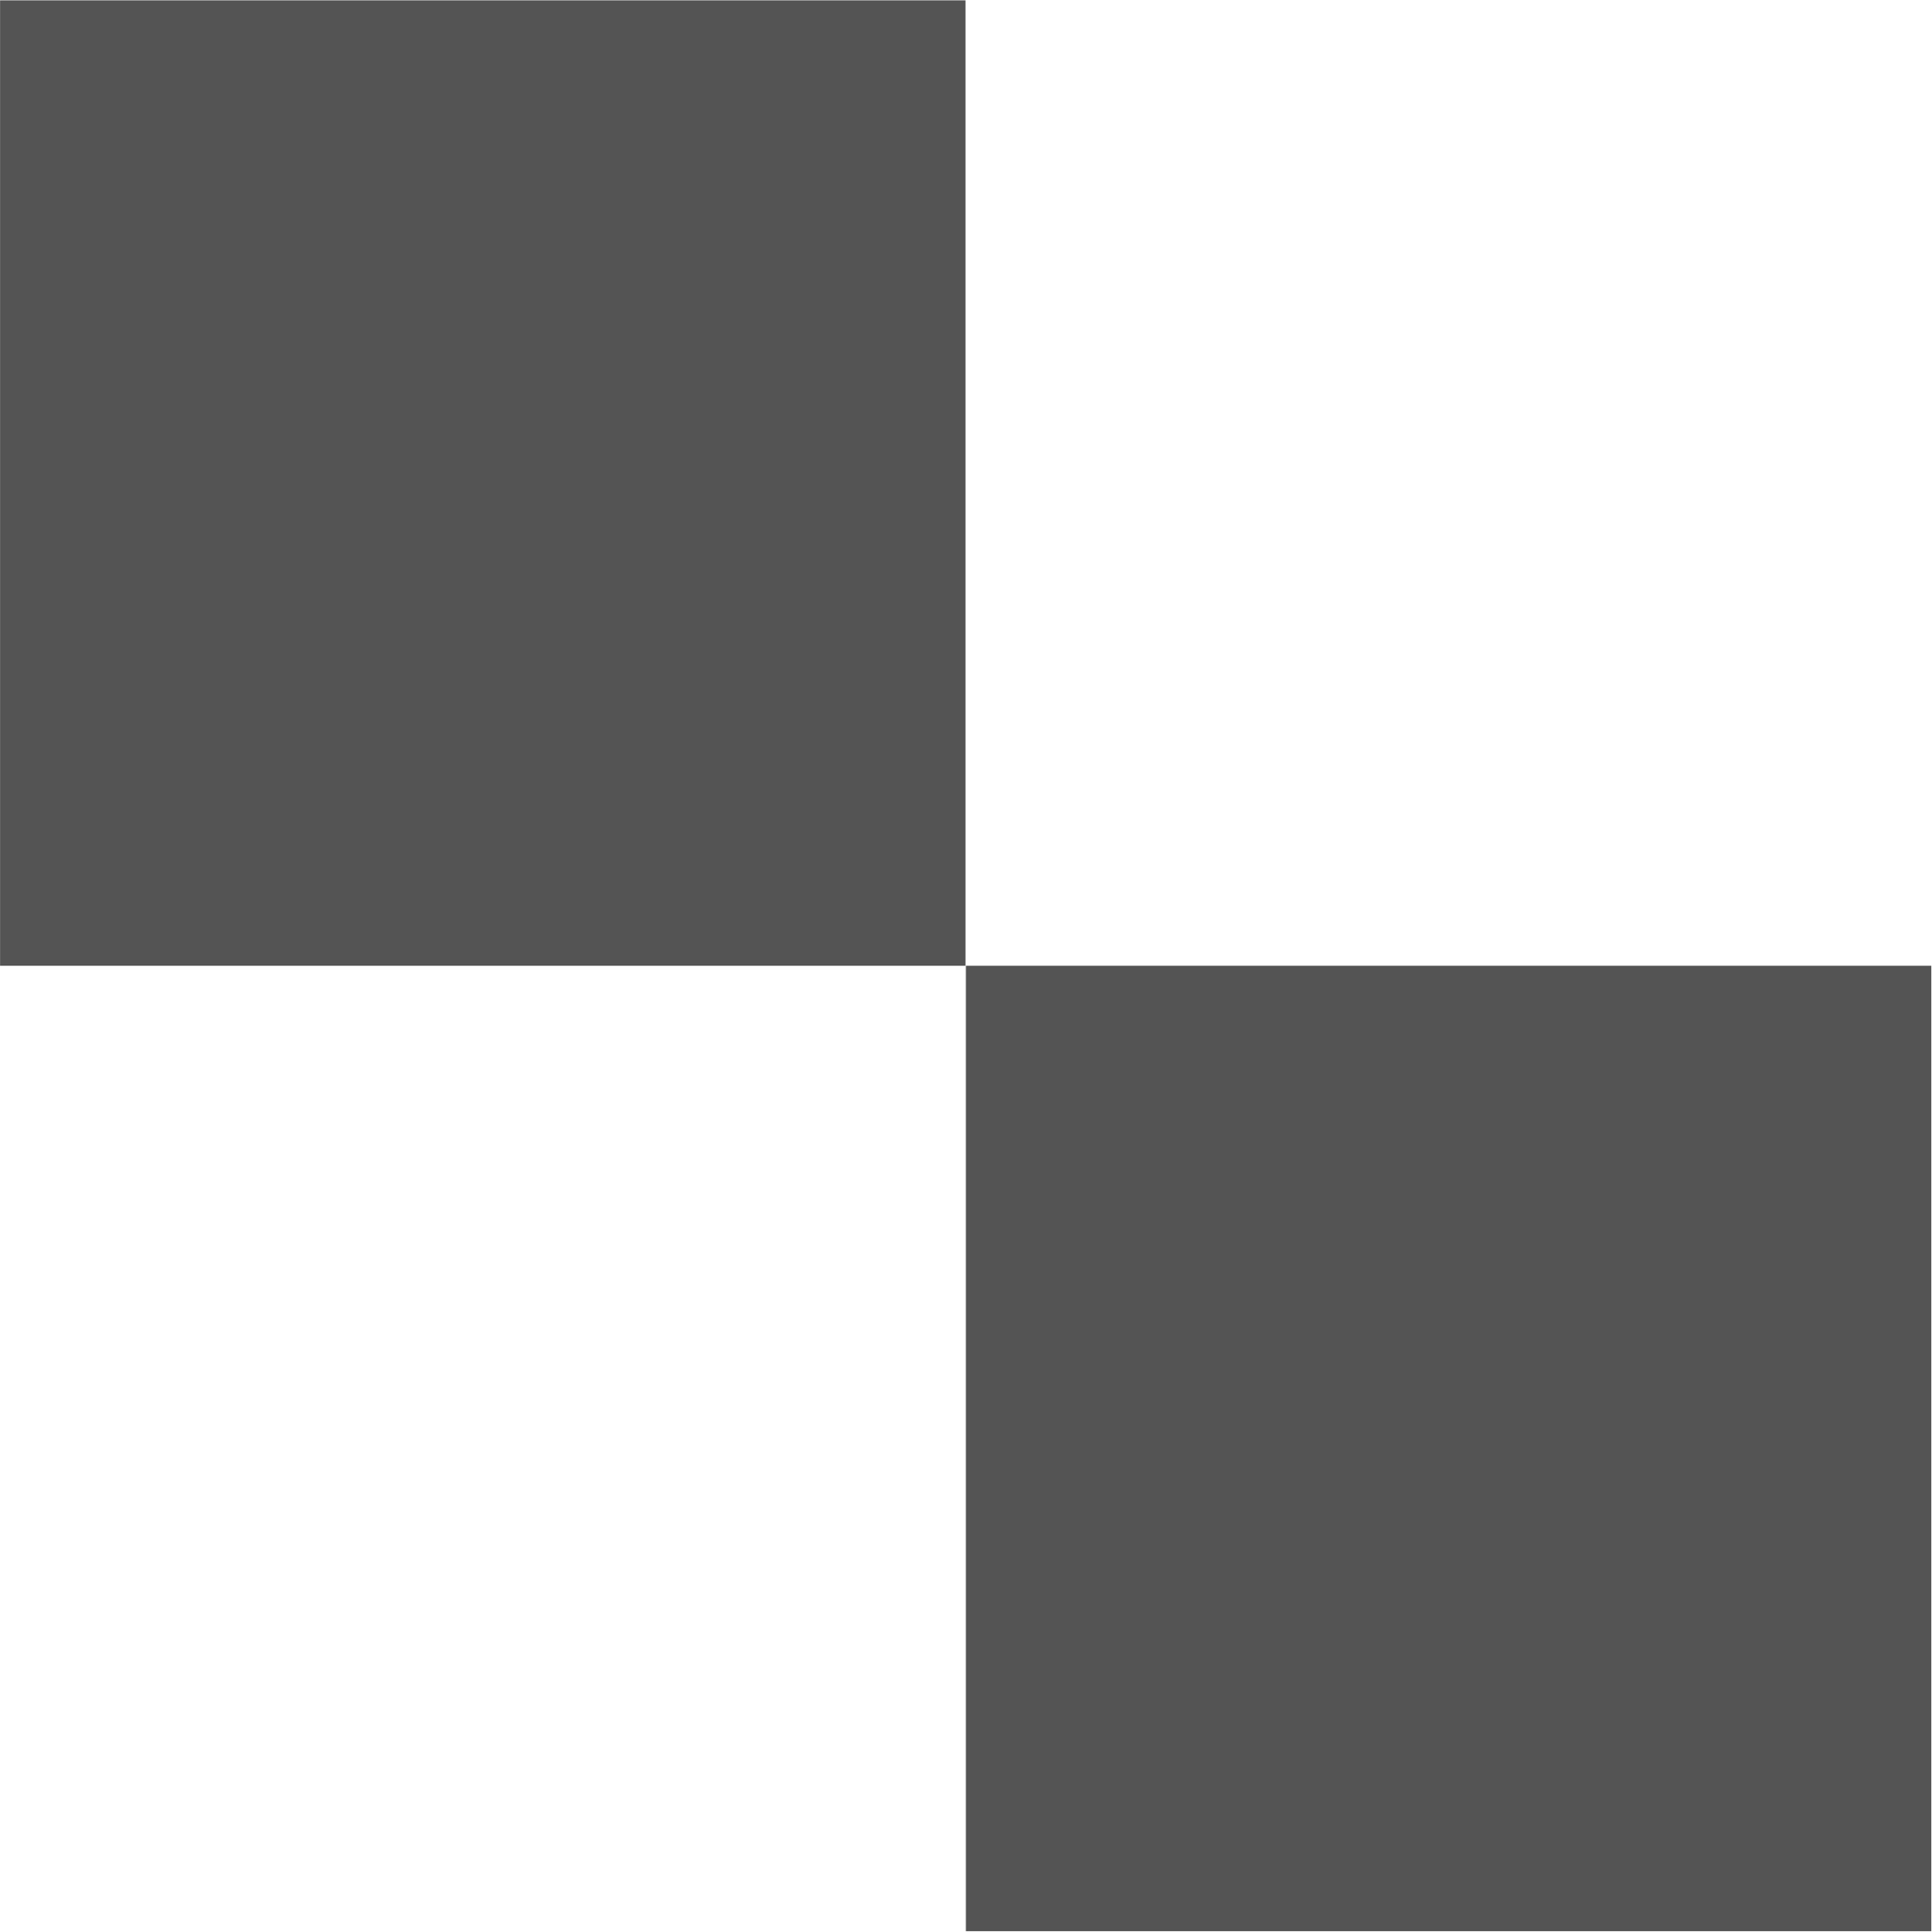
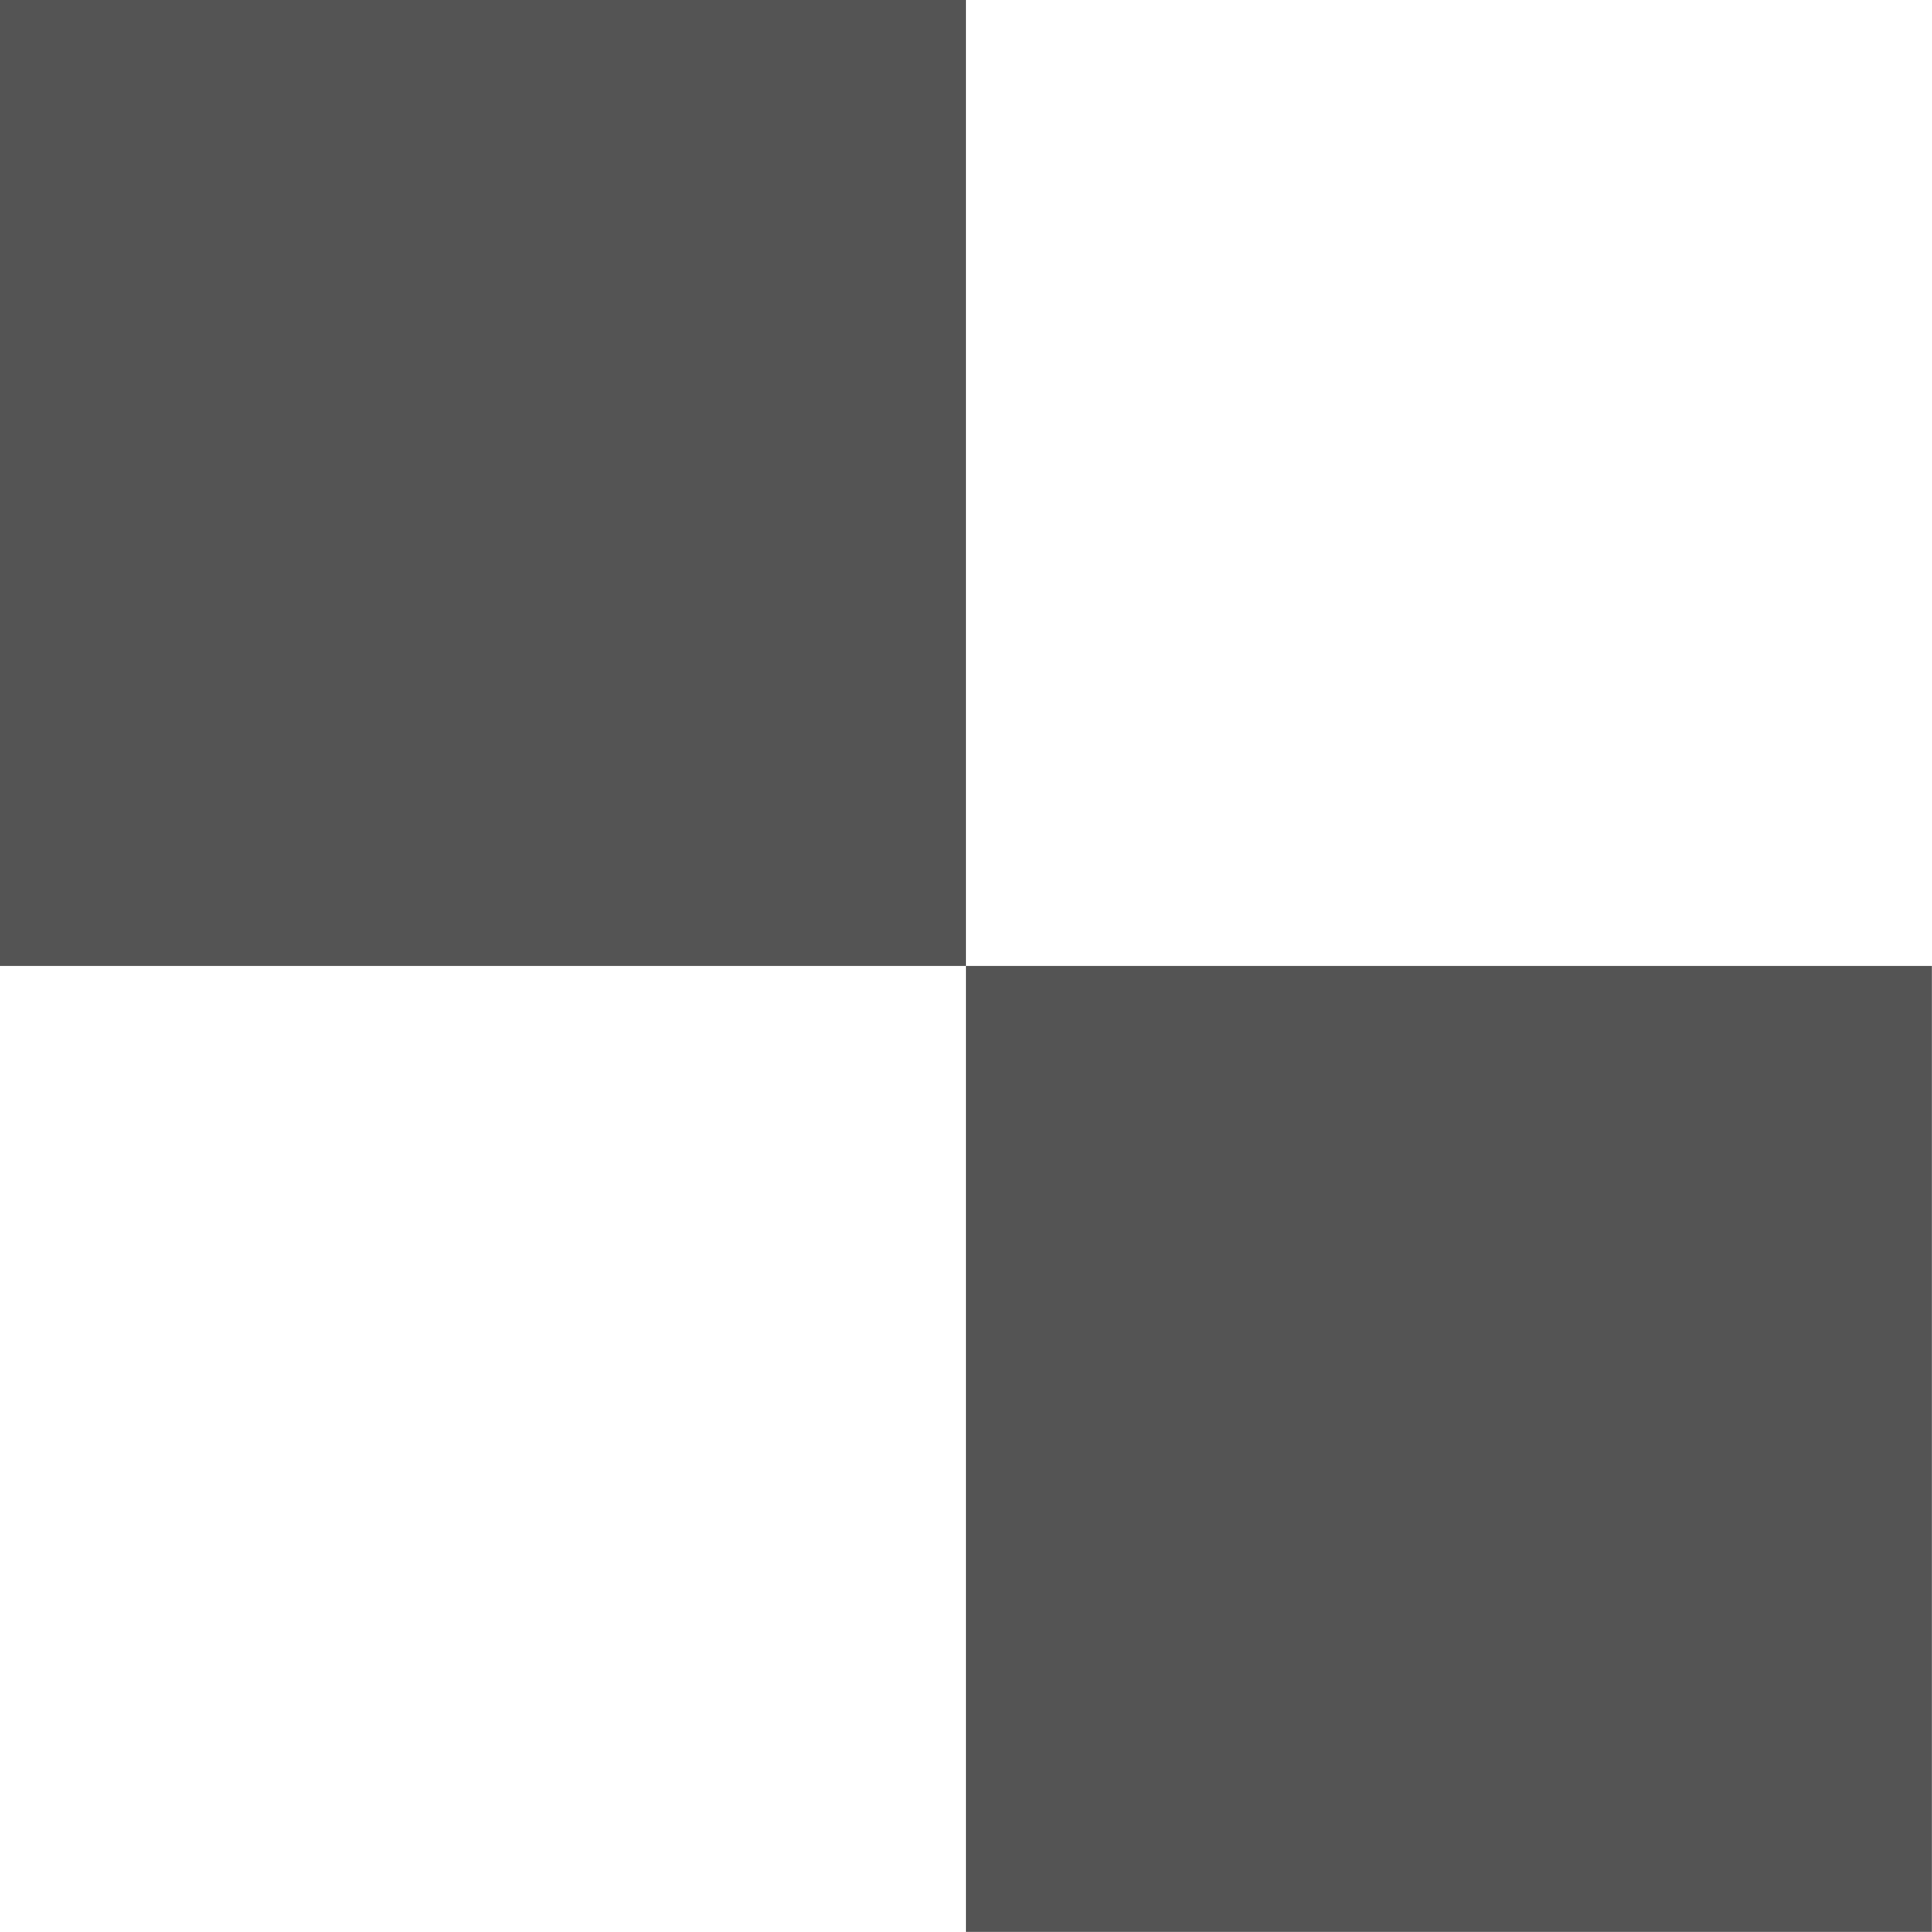
- <svg xmlns="http://www.w3.org/2000/svg" width="4.939mm" height="4.939mm" viewBox="0 0 4.939 4.939" version="1.1" id="svg401">
+ <svg xmlns="http://www.w3.org/2000/svg" width="20" height="20" viewBox="0 0 5.292 5.292" version="1.1" id="svg401">
  <defs id="defs395" />
-   <g id="layer1" transform="translate(-327.8818,-174.3341)">
-     <path d="m 330.351,176.804 h -2.469 v -2.469 h 2.469 z" style="fill:#545454;fill-opacity:1;fill-rule:nonzero;stroke:none;stroke-width:0.353" id="path394" />
-     <path d="m 332.821,179.273 h -2.469 v -2.469 h 2.469 z" style="fill:#545454;fill-opacity:1;fill-rule:nonzero;stroke:none;stroke-width:0.353" id="path396" />
+   <g id="layer1" transform="translate(-327.7054,-173.9813)">
+     <path style="fill:#545454;fill-opacity:1;fill-rule:nonzero;stroke:none;stroke-width:1.429" d="M 0,0 V 10 H 10 V 0 Z" transform="matrix(0.2645833,0,0,0.2645833,327.7054,173.9813)" id="path394" />
+     <path style="fill:#545454;fill-opacity:1;fill-rule:nonzero;stroke:none;stroke-width:1.429" d="M 10,10 V 20 H 20 V 10 Z" transform="matrix(0.2645833,0,0,0.2645833,327.7054,173.9813)" id="path396" />
  </g>
</svg>
